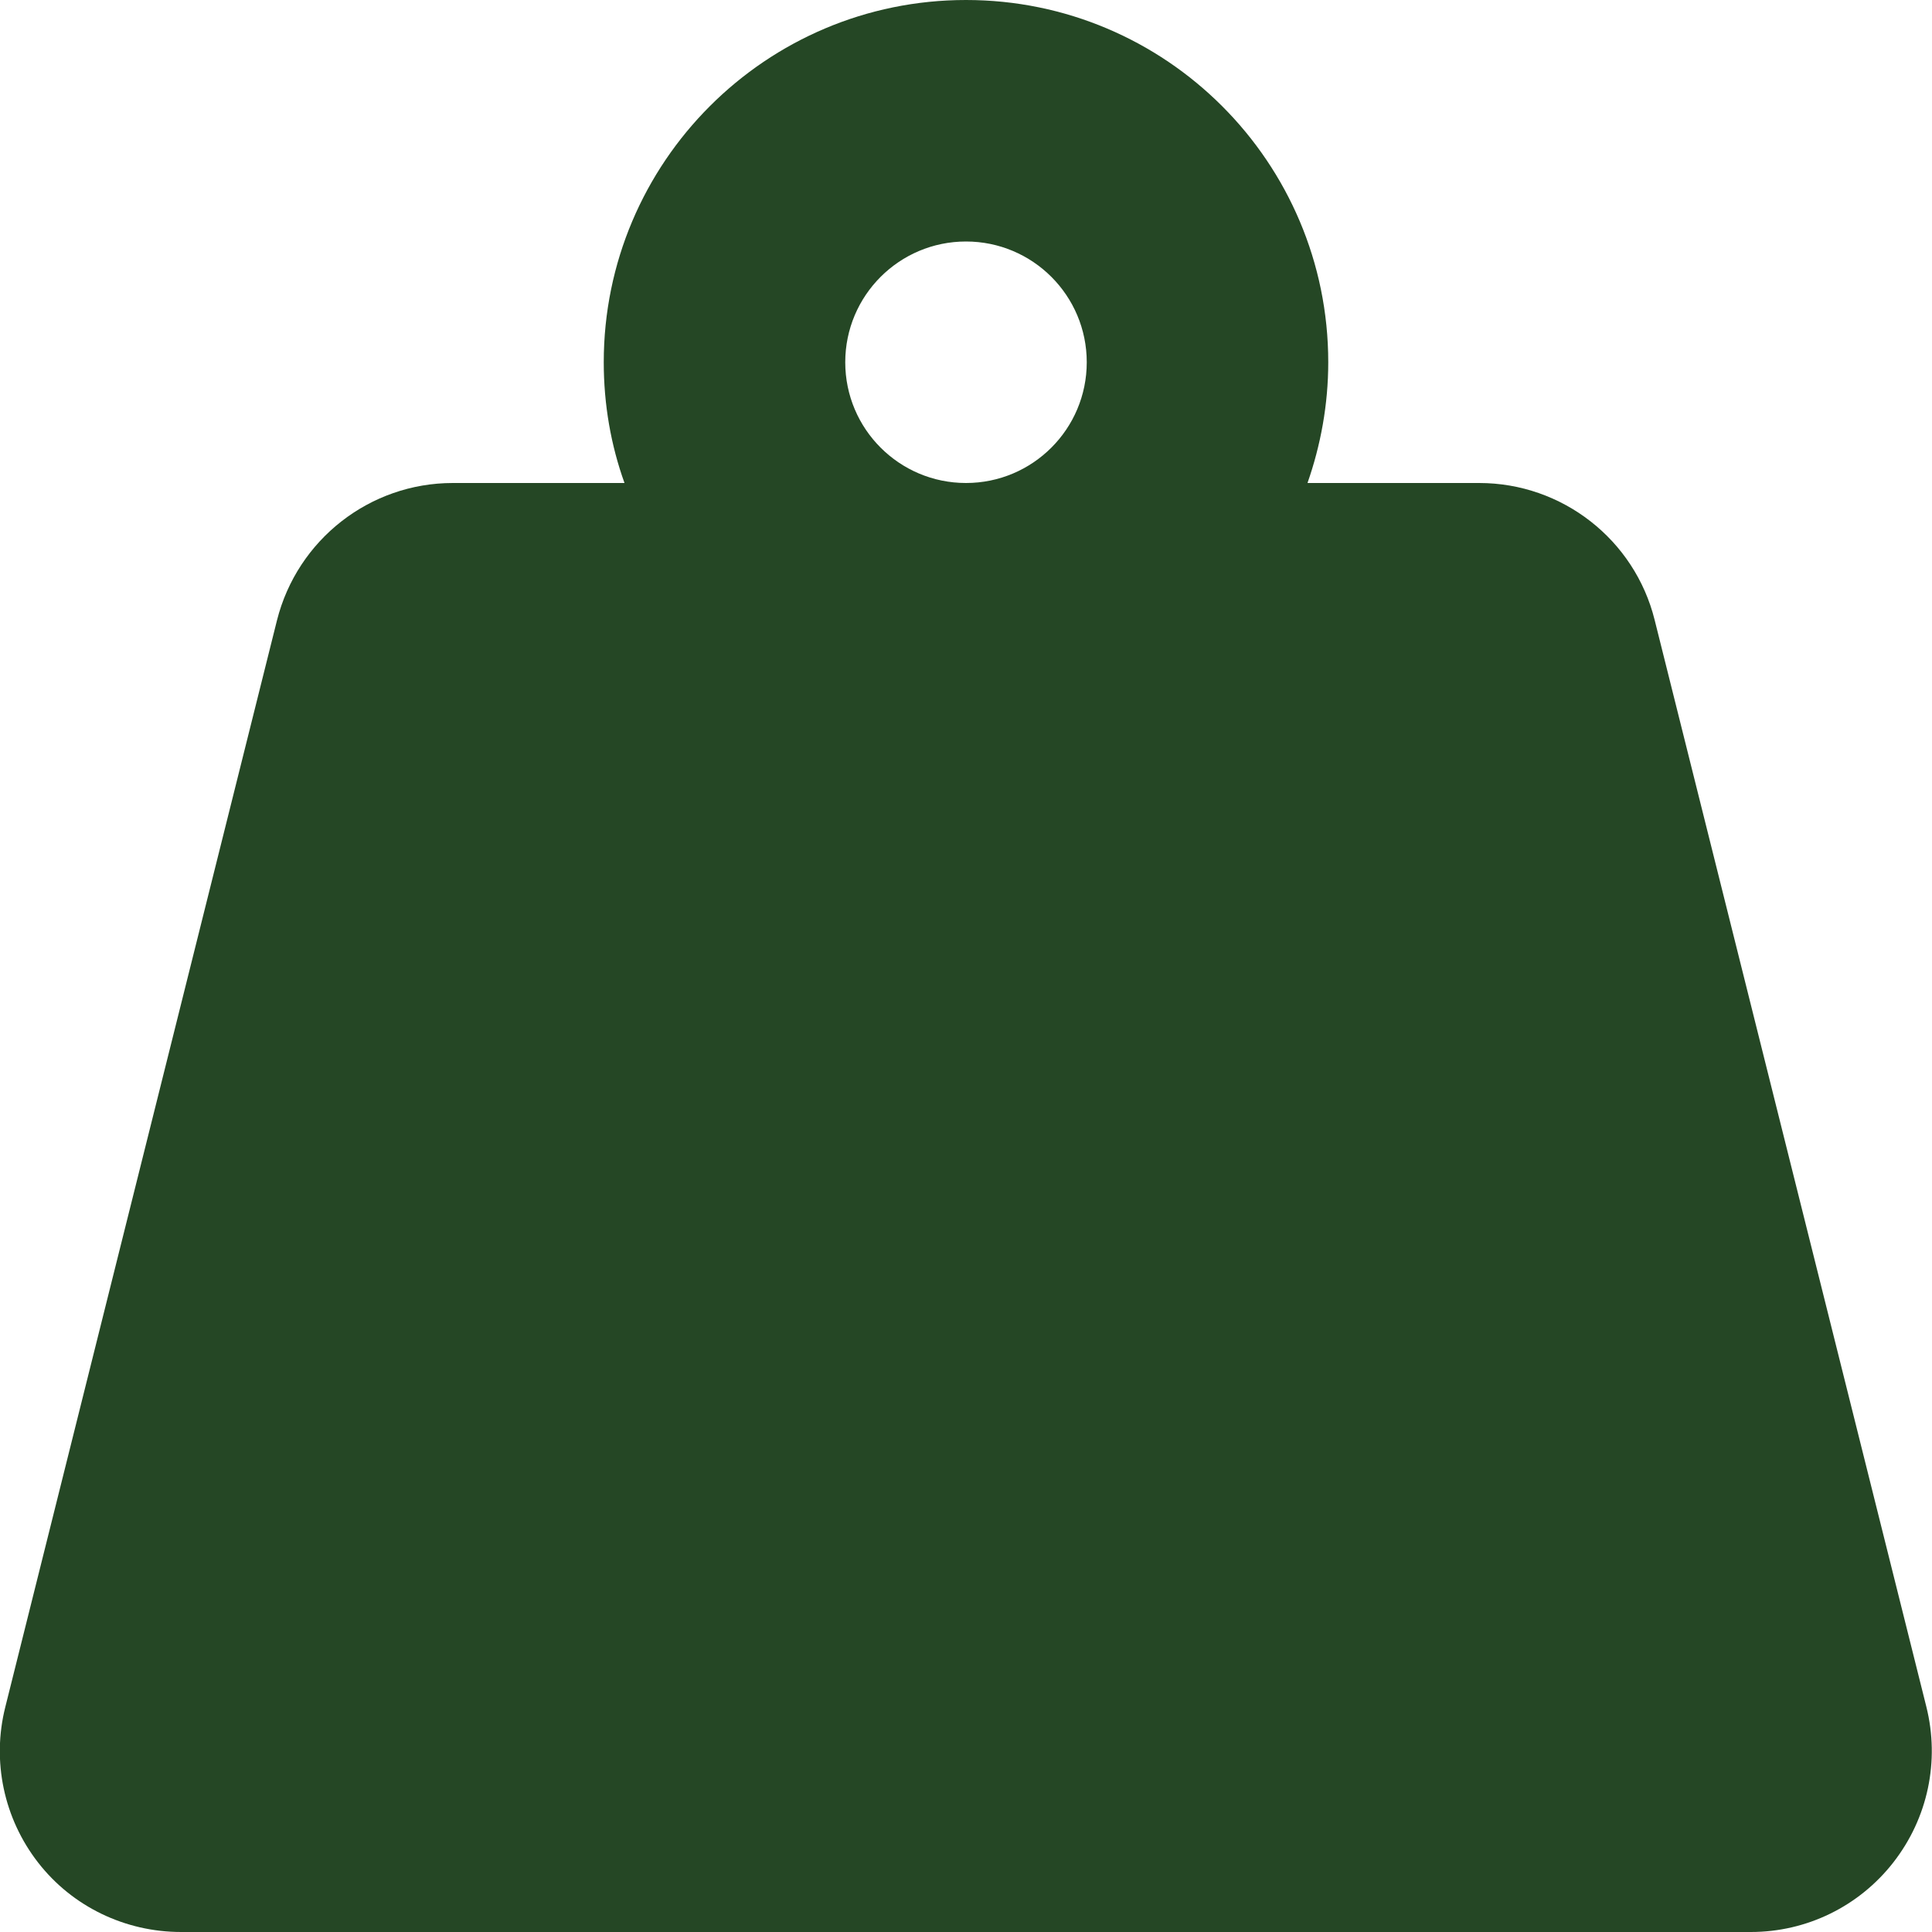
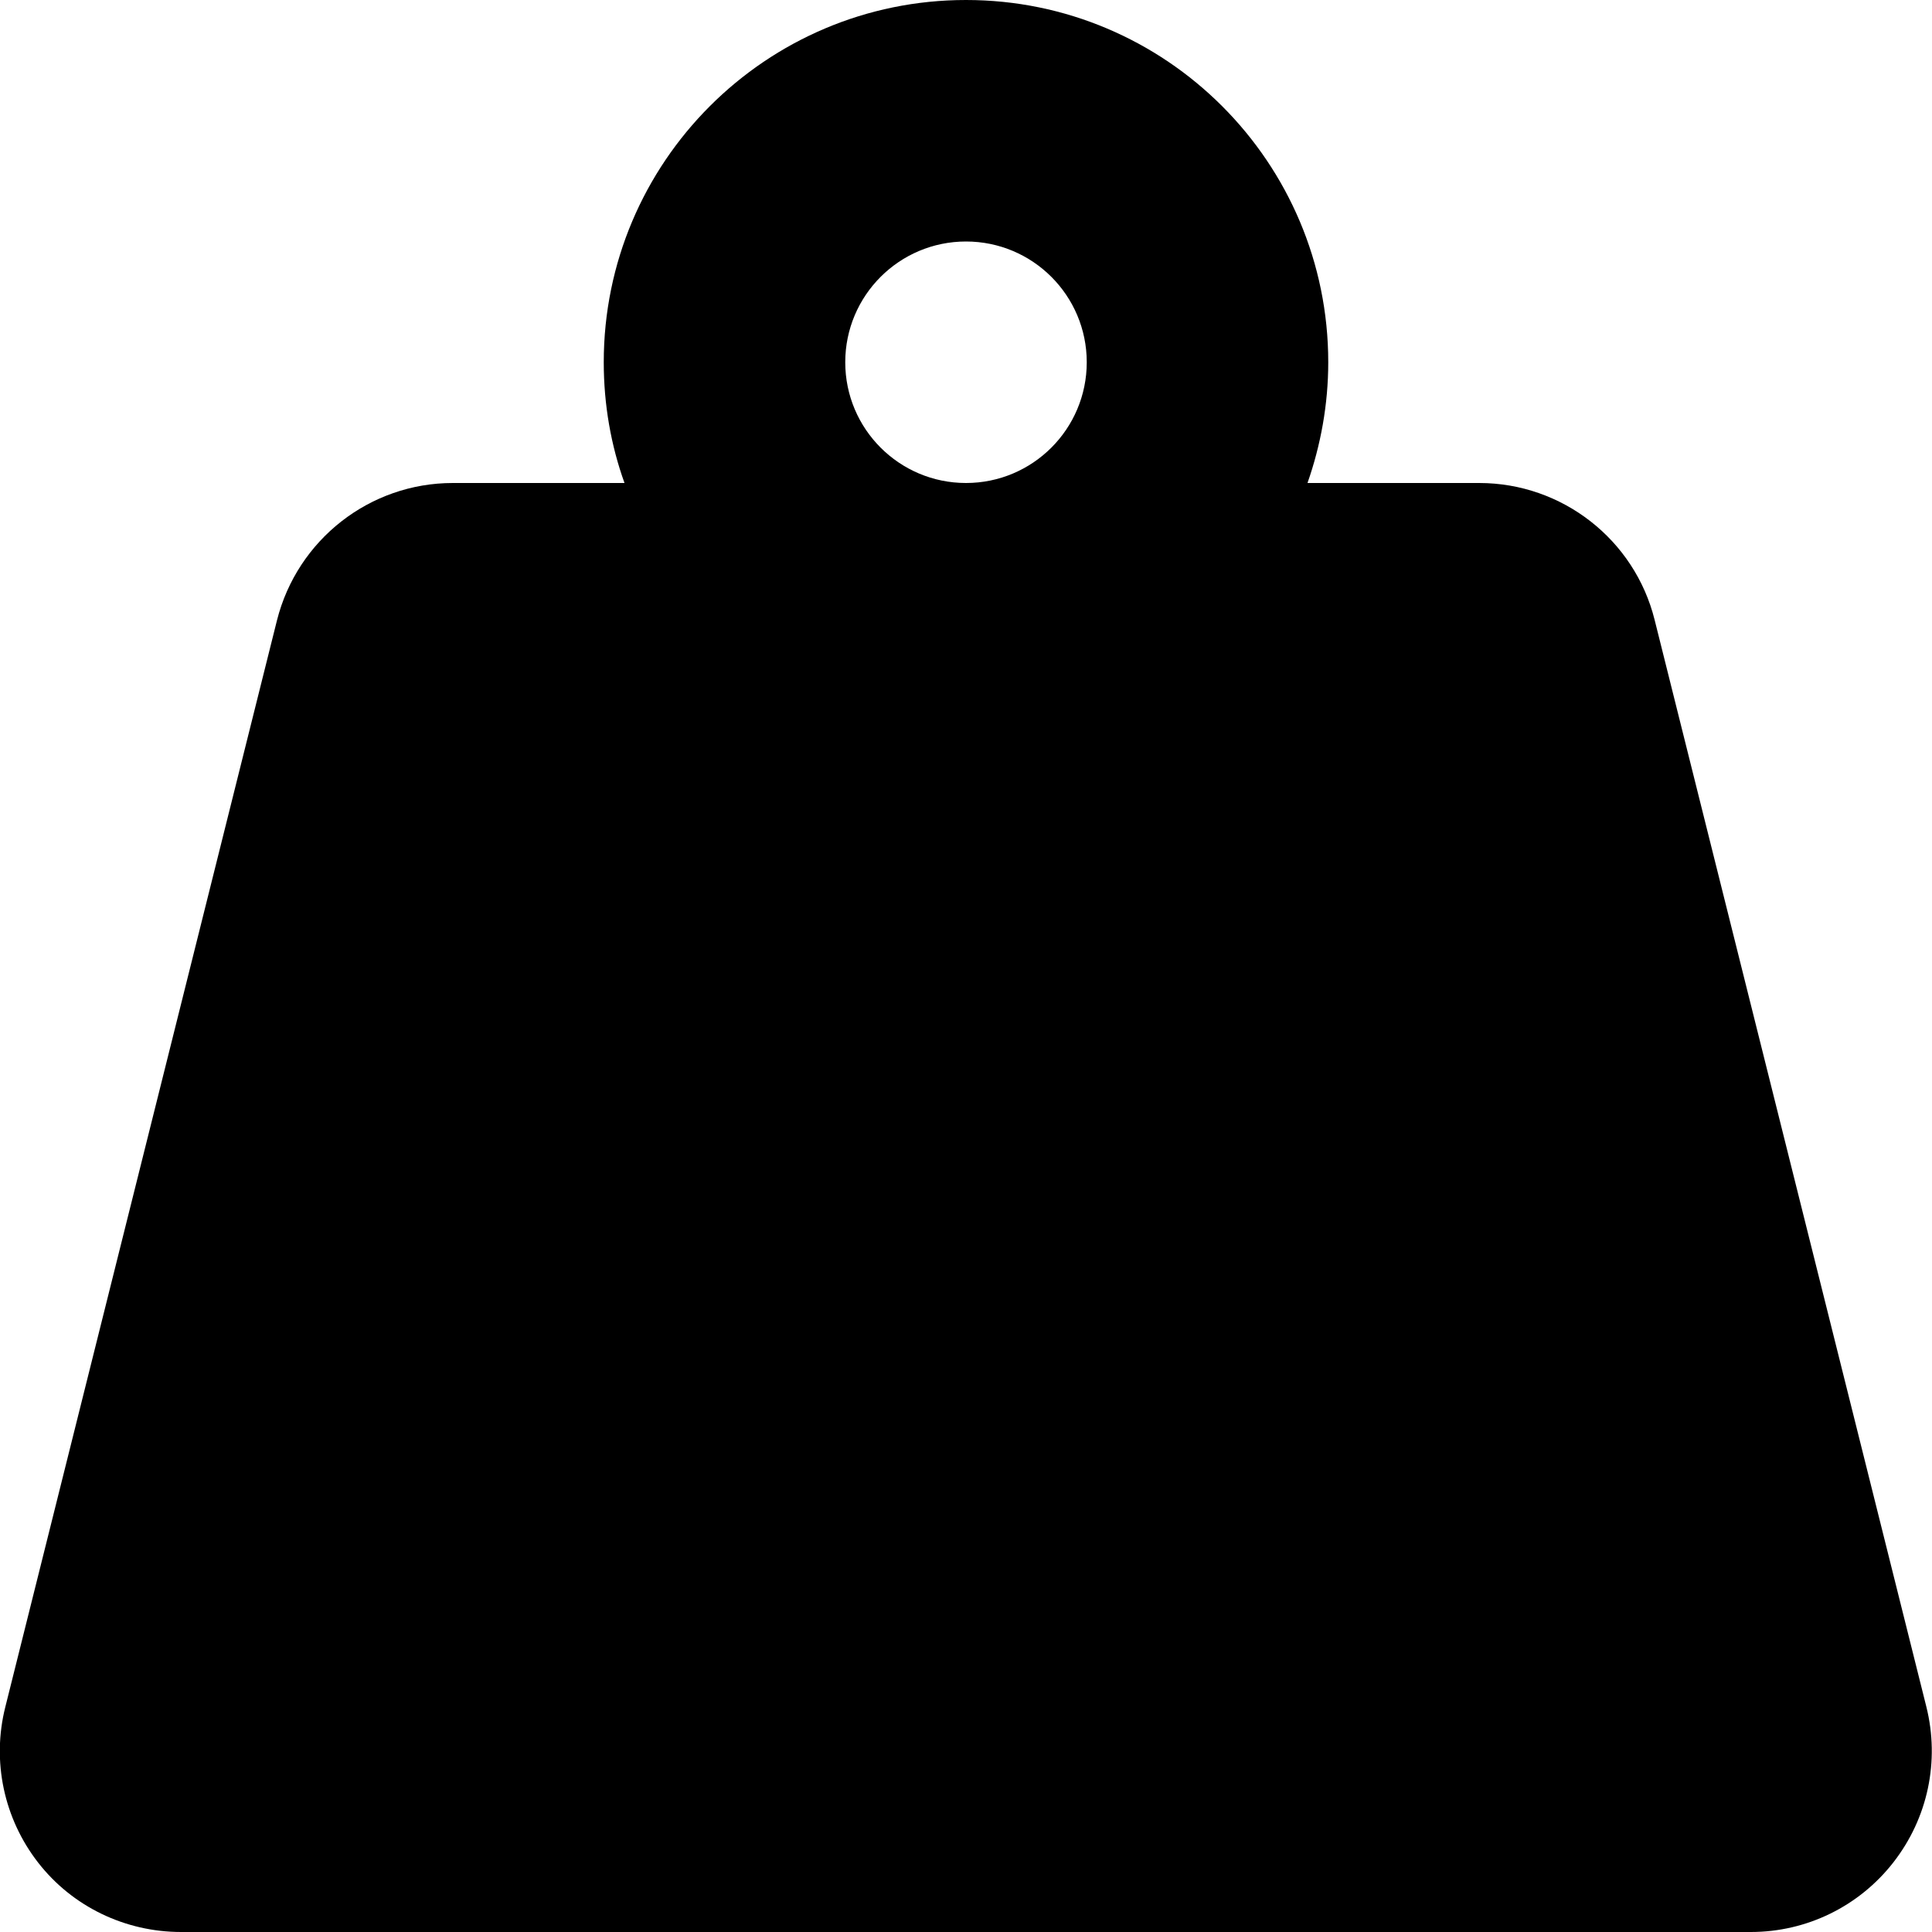
<svg xmlns="http://www.w3.org/2000/svg" viewBox="0 0 512 512">
-   <path fill="#254725" d="M224 96a32 32 0 1 1 64 0 32 32 0 1 1 -64 0zm122.5 32c3.5-10 5.5-20.8 5.5-32c0-53-43-96-96-96s-96 43-96 96c0 11.2 1.9 22 5.5 32L120 128c-22 0-41.2 15-46.6 36.4l-72 288c-3.6 14.3-.4 29.5 8.7 41.2S33.2 512 48 512l416 0c14.8 0 28.7-6.8 37.8-18.5s12.3-26.8 8.7-41.2l-72-288C433.2 143 414 128 392 128l-45.5 0z" />
+   <path fill="currentColor" d="M224 96a32 32 0 1 1 64 0 32 32 0 1 1 -64 0zm122.5 32c3.5-10 5.5-20.8 5.5-32c0-53-43-96-96-96s-96 43-96 96c0 11.2 1.9 22 5.5 32L120 128c-22 0-41.2 15-46.6 36.4l-72 288c-3.6 14.3-.4 29.5 8.7 41.2S33.2 512 48 512l416 0c14.8 0 28.7-6.8 37.8-18.5s12.3-26.8 8.7-41.2l-72-288C433.2 143 414 128 392 128l-45.5 0z" />
</svg>
